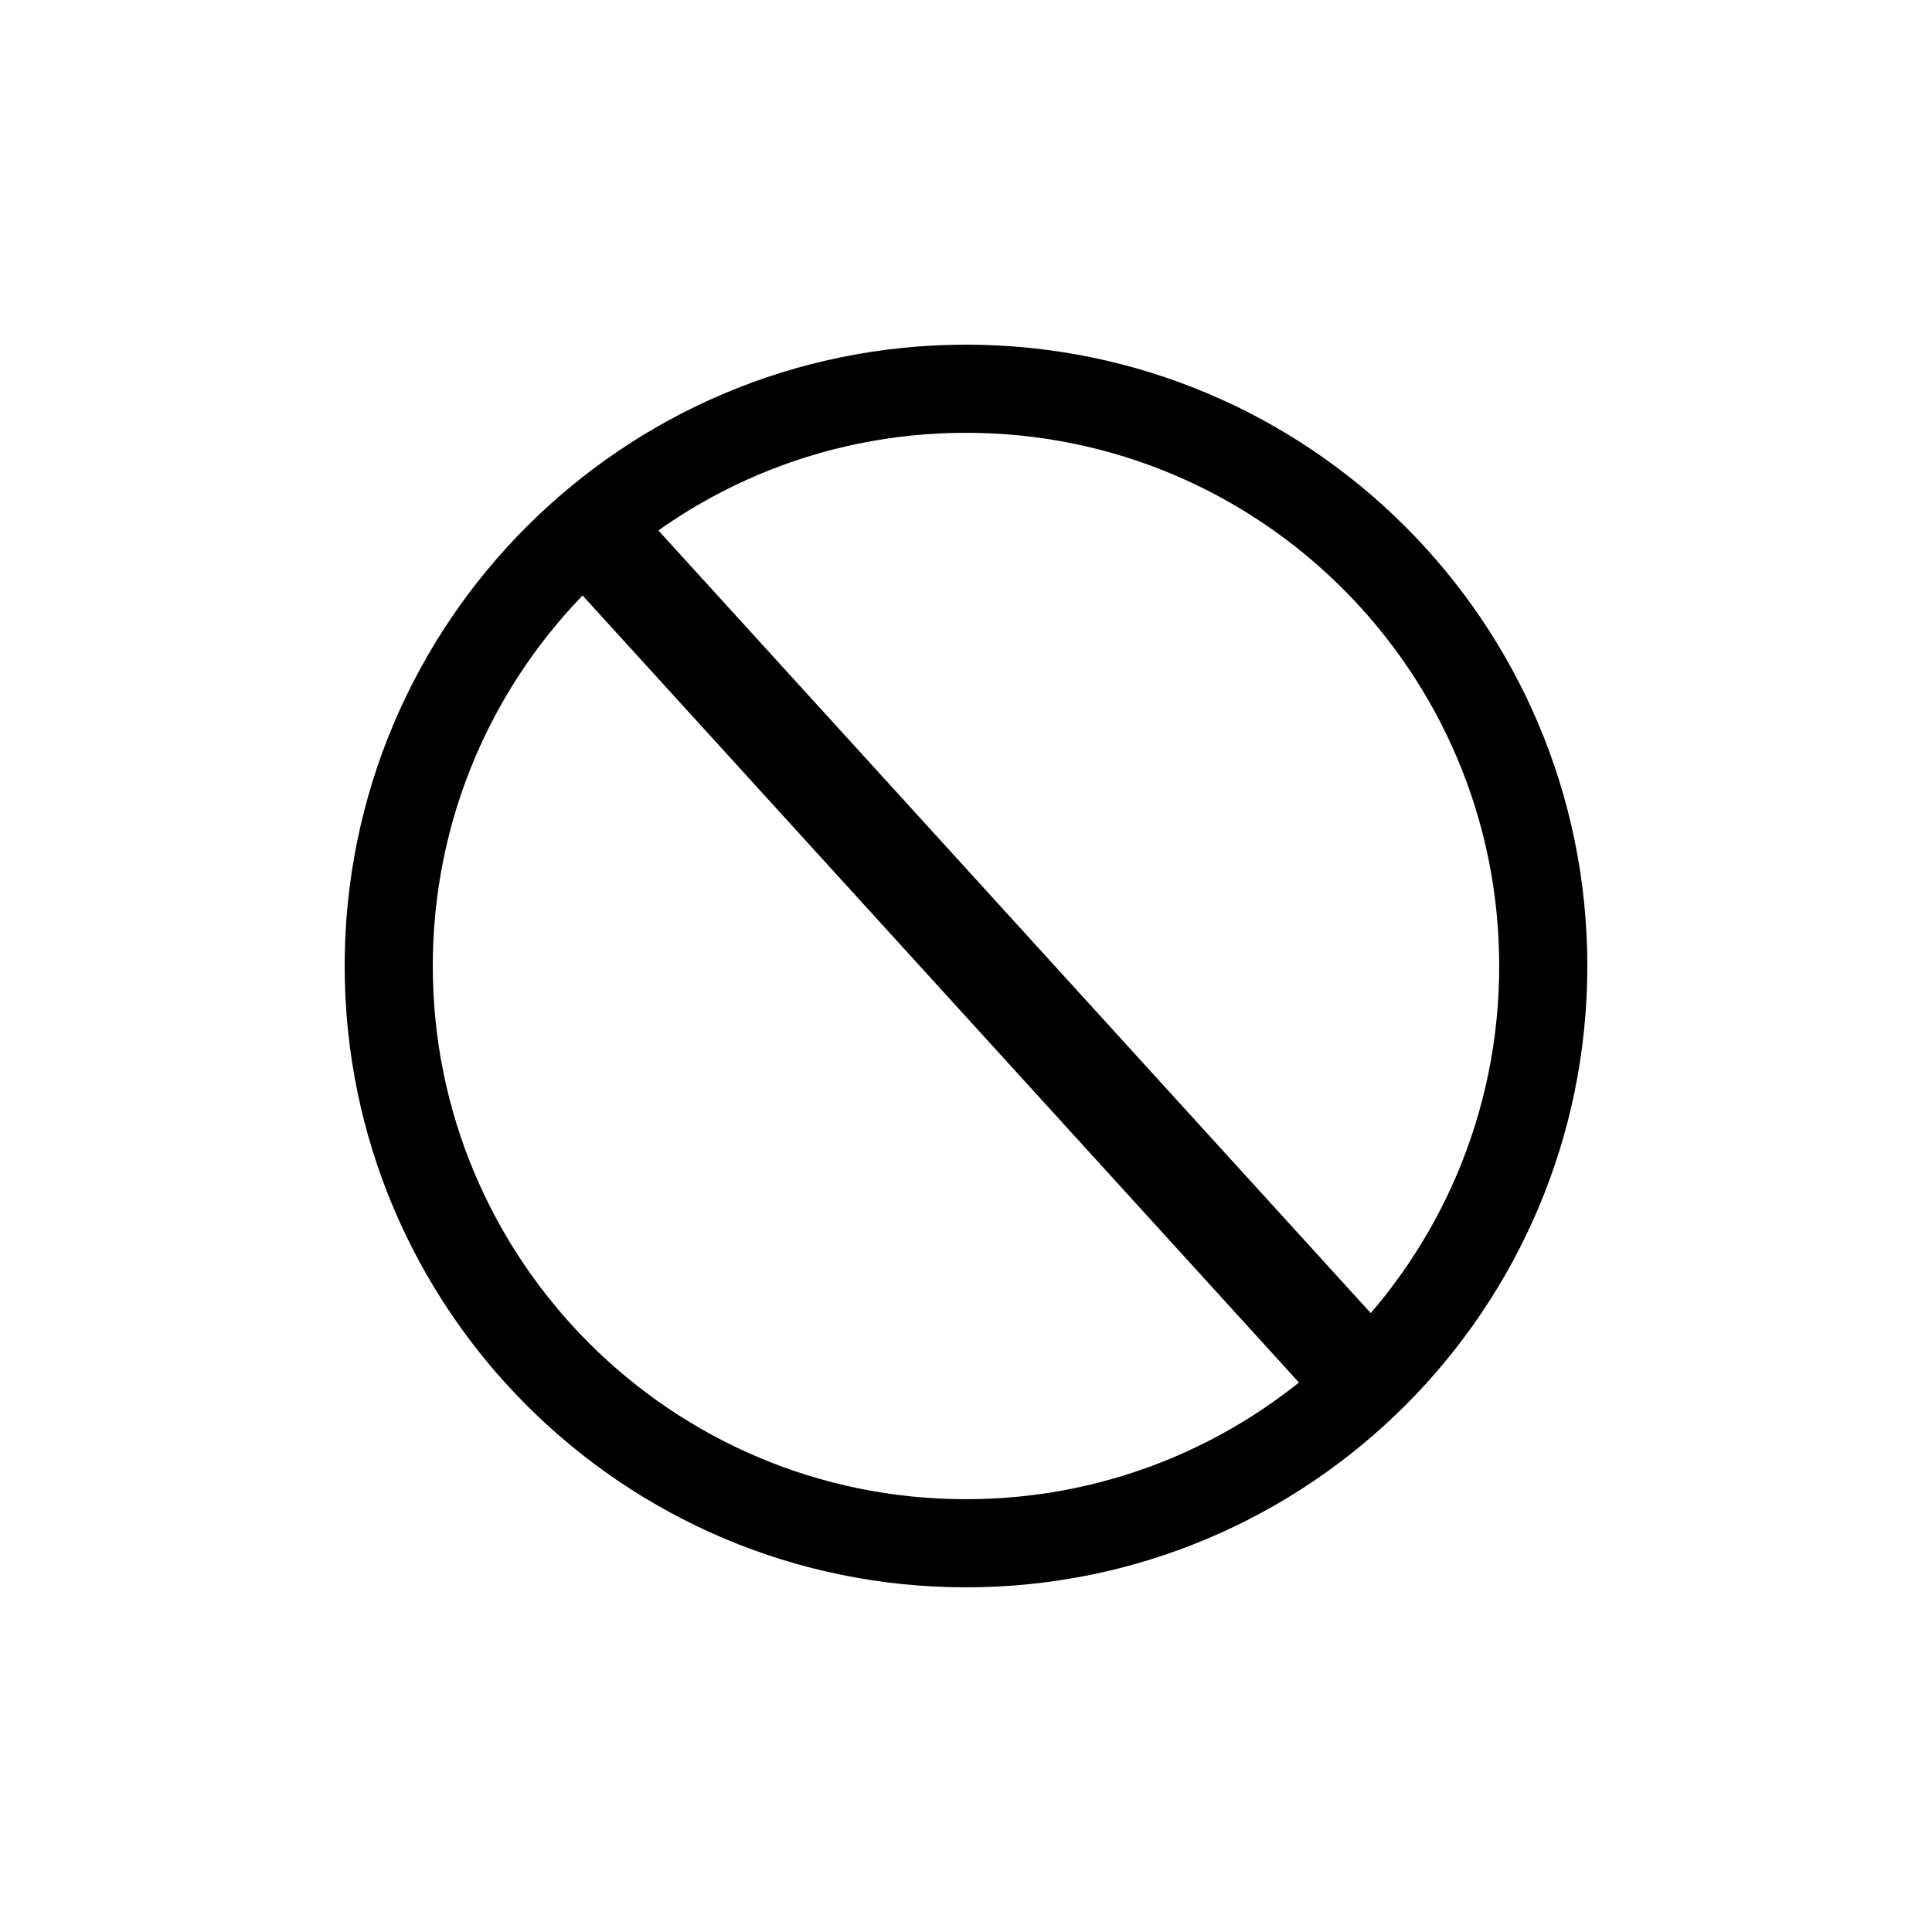
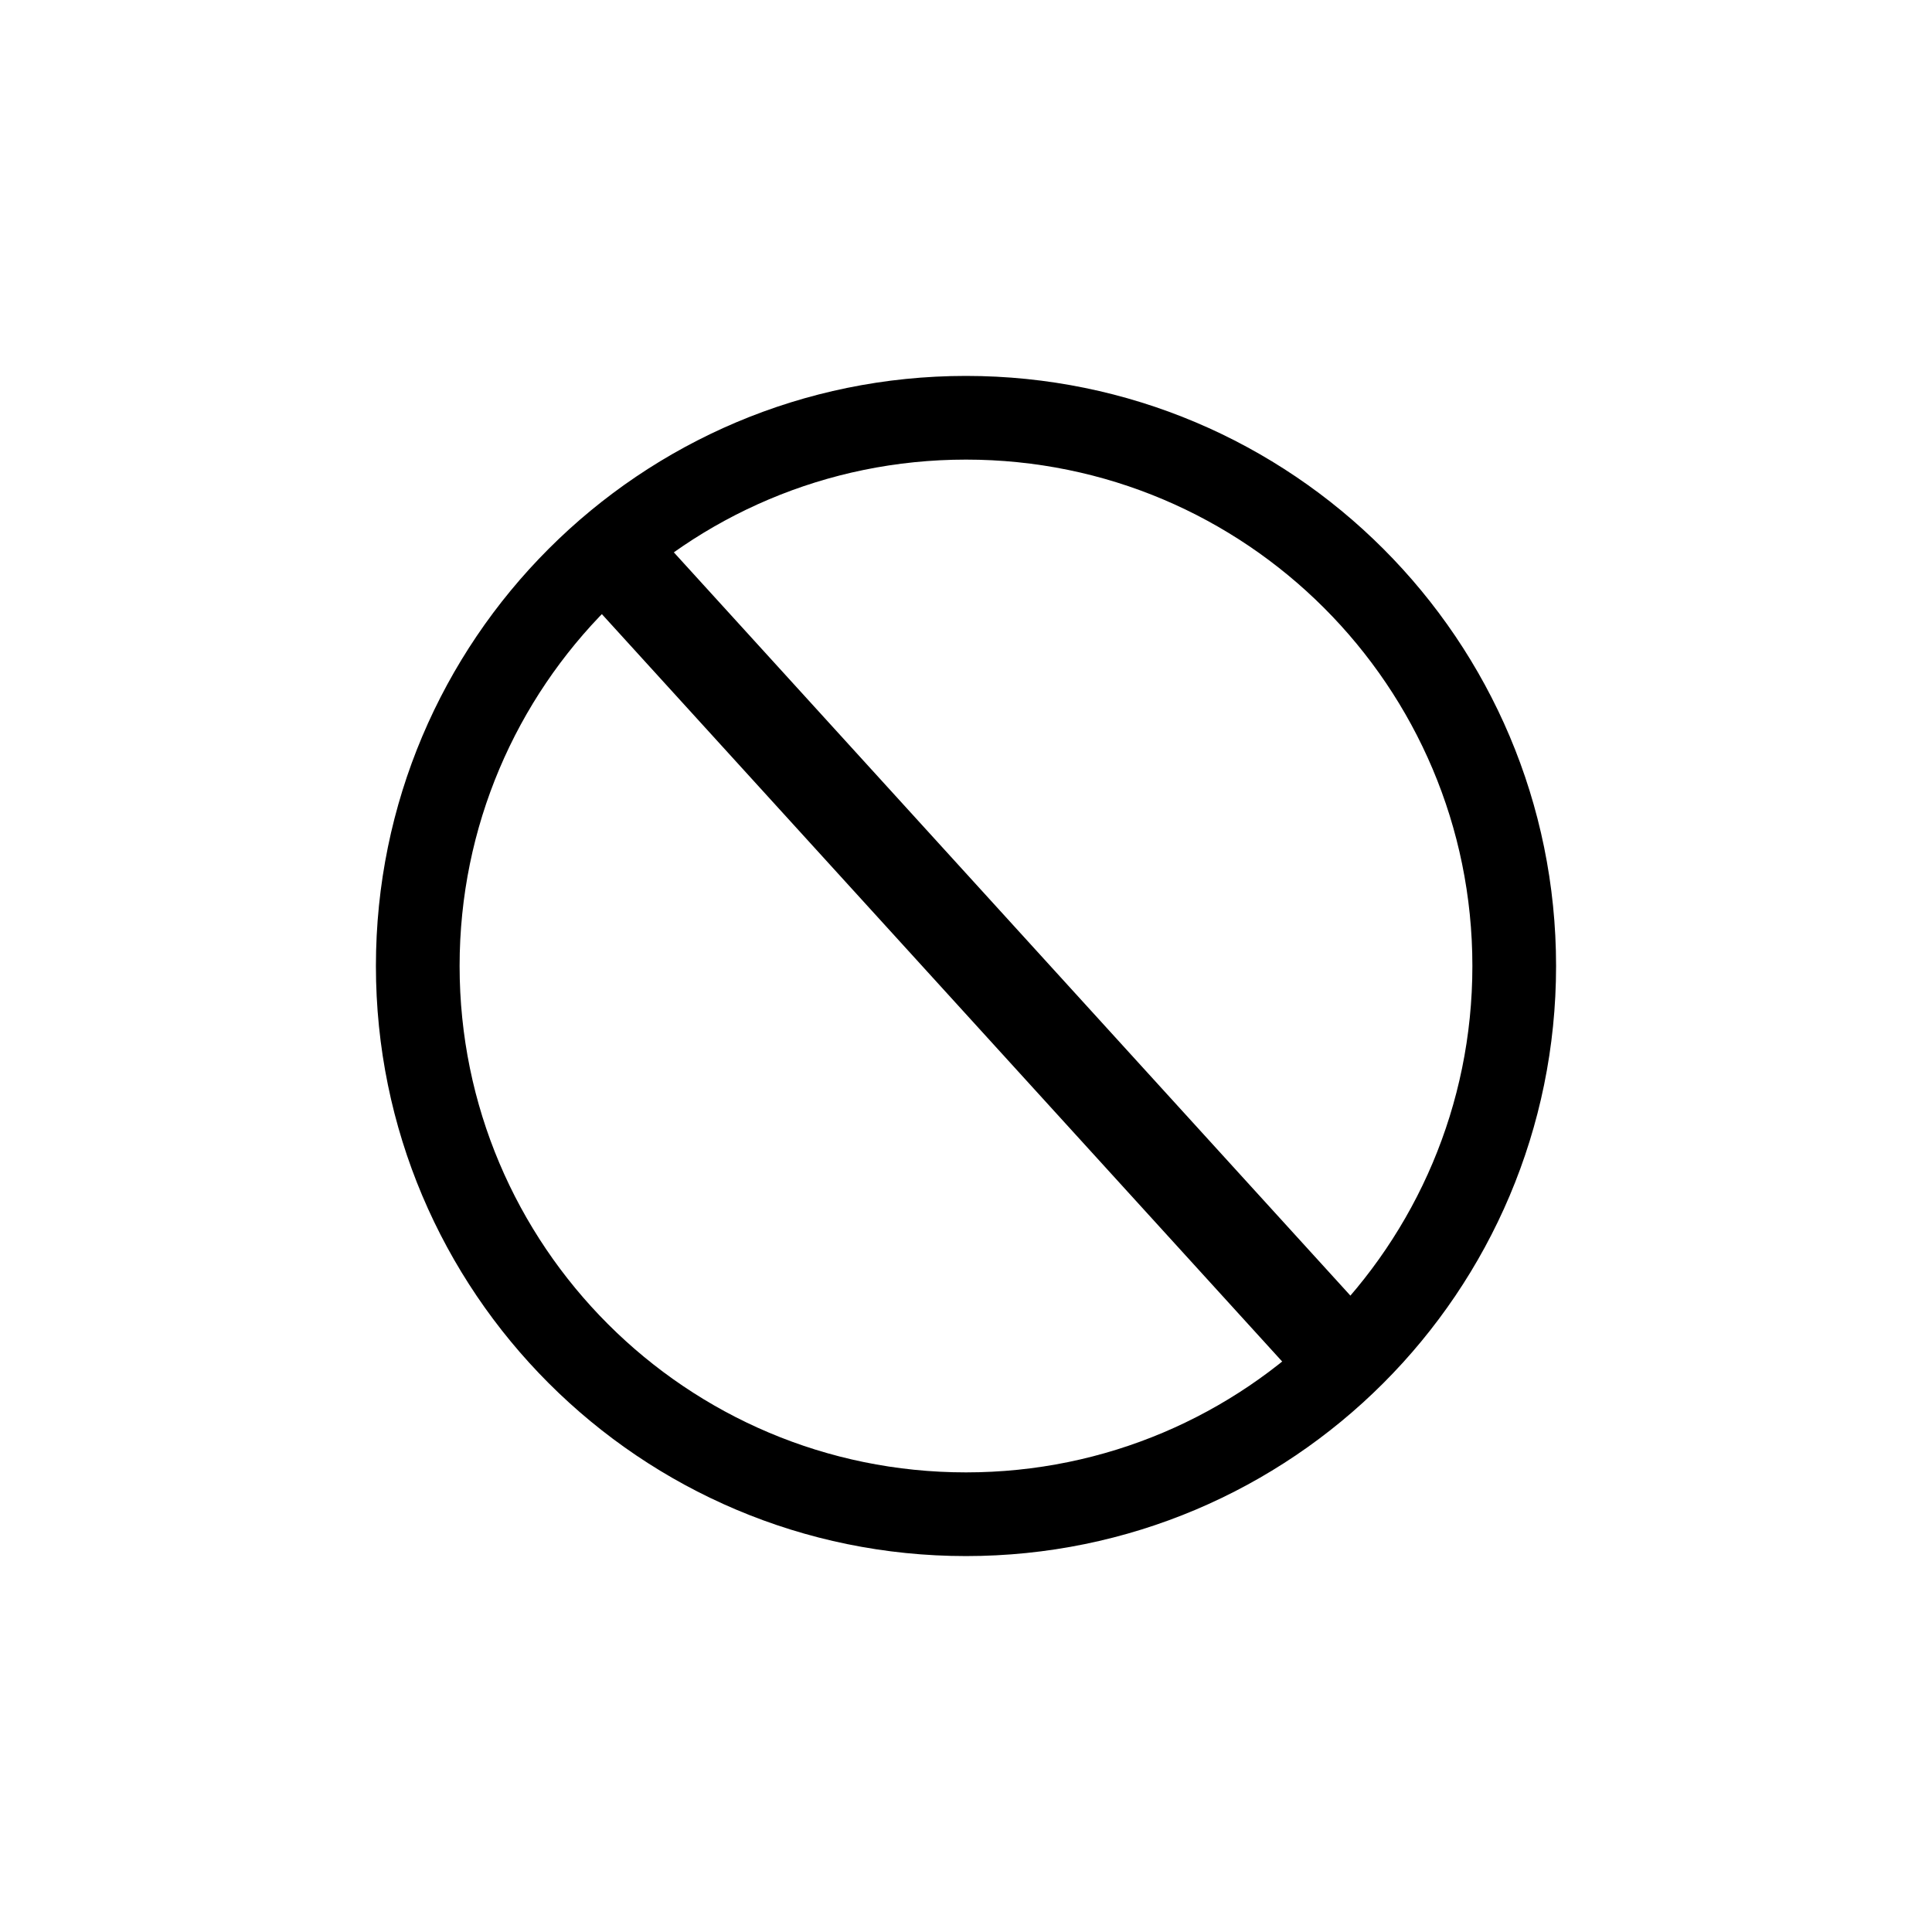
- <svg xmlns="http://www.w3.org/2000/svg" width="2048mm" height="2048mm" viewBox="0 0 2048 2048" version="1.1" id="svg1">
+ <svg xmlns="http://www.w3.org/2000/svg" width="128" height="128" viewBox="0 0 33.867 33.867" version="1.1" id="svg1">
  <defs id="defs1" />
-   <g id="layer1">
-     <circle style="fill:none;stroke:#000000;stroke-width:93.413;stroke-linecap:round;stroke-linejoin:round;stroke-dasharray:none" id="path1" cx="1024" cy="1024" r="611.929" />
-     <path style="fill:none;stroke:#000000;stroke-width:105.833;stroke-linecap:round;stroke-linejoin:round;stroke-dasharray:none" d="M 640.033,577.327 1429.262,1444.398" id="path2" />
+   <g id="layer1" transform="matrix(0.2338321,0,0,0.2338321,-78.84428,-366.1771)">
+     <circle style="fill:none;stroke:#000000;stroke-width:6.274;stroke-linecap:round;stroke-linejoin:round;stroke-dasharray:none" id="path1" cx="409.6" cy="1638.4" r="41.099" />
+     <path style="fill:none;stroke:#000000;stroke-width:7.108;stroke-linecap:round;stroke-linejoin:round;stroke-dasharray:none" d="m 383.812,1608.4 53.007,58.234" id="path2" />
  </g>
</svg>
